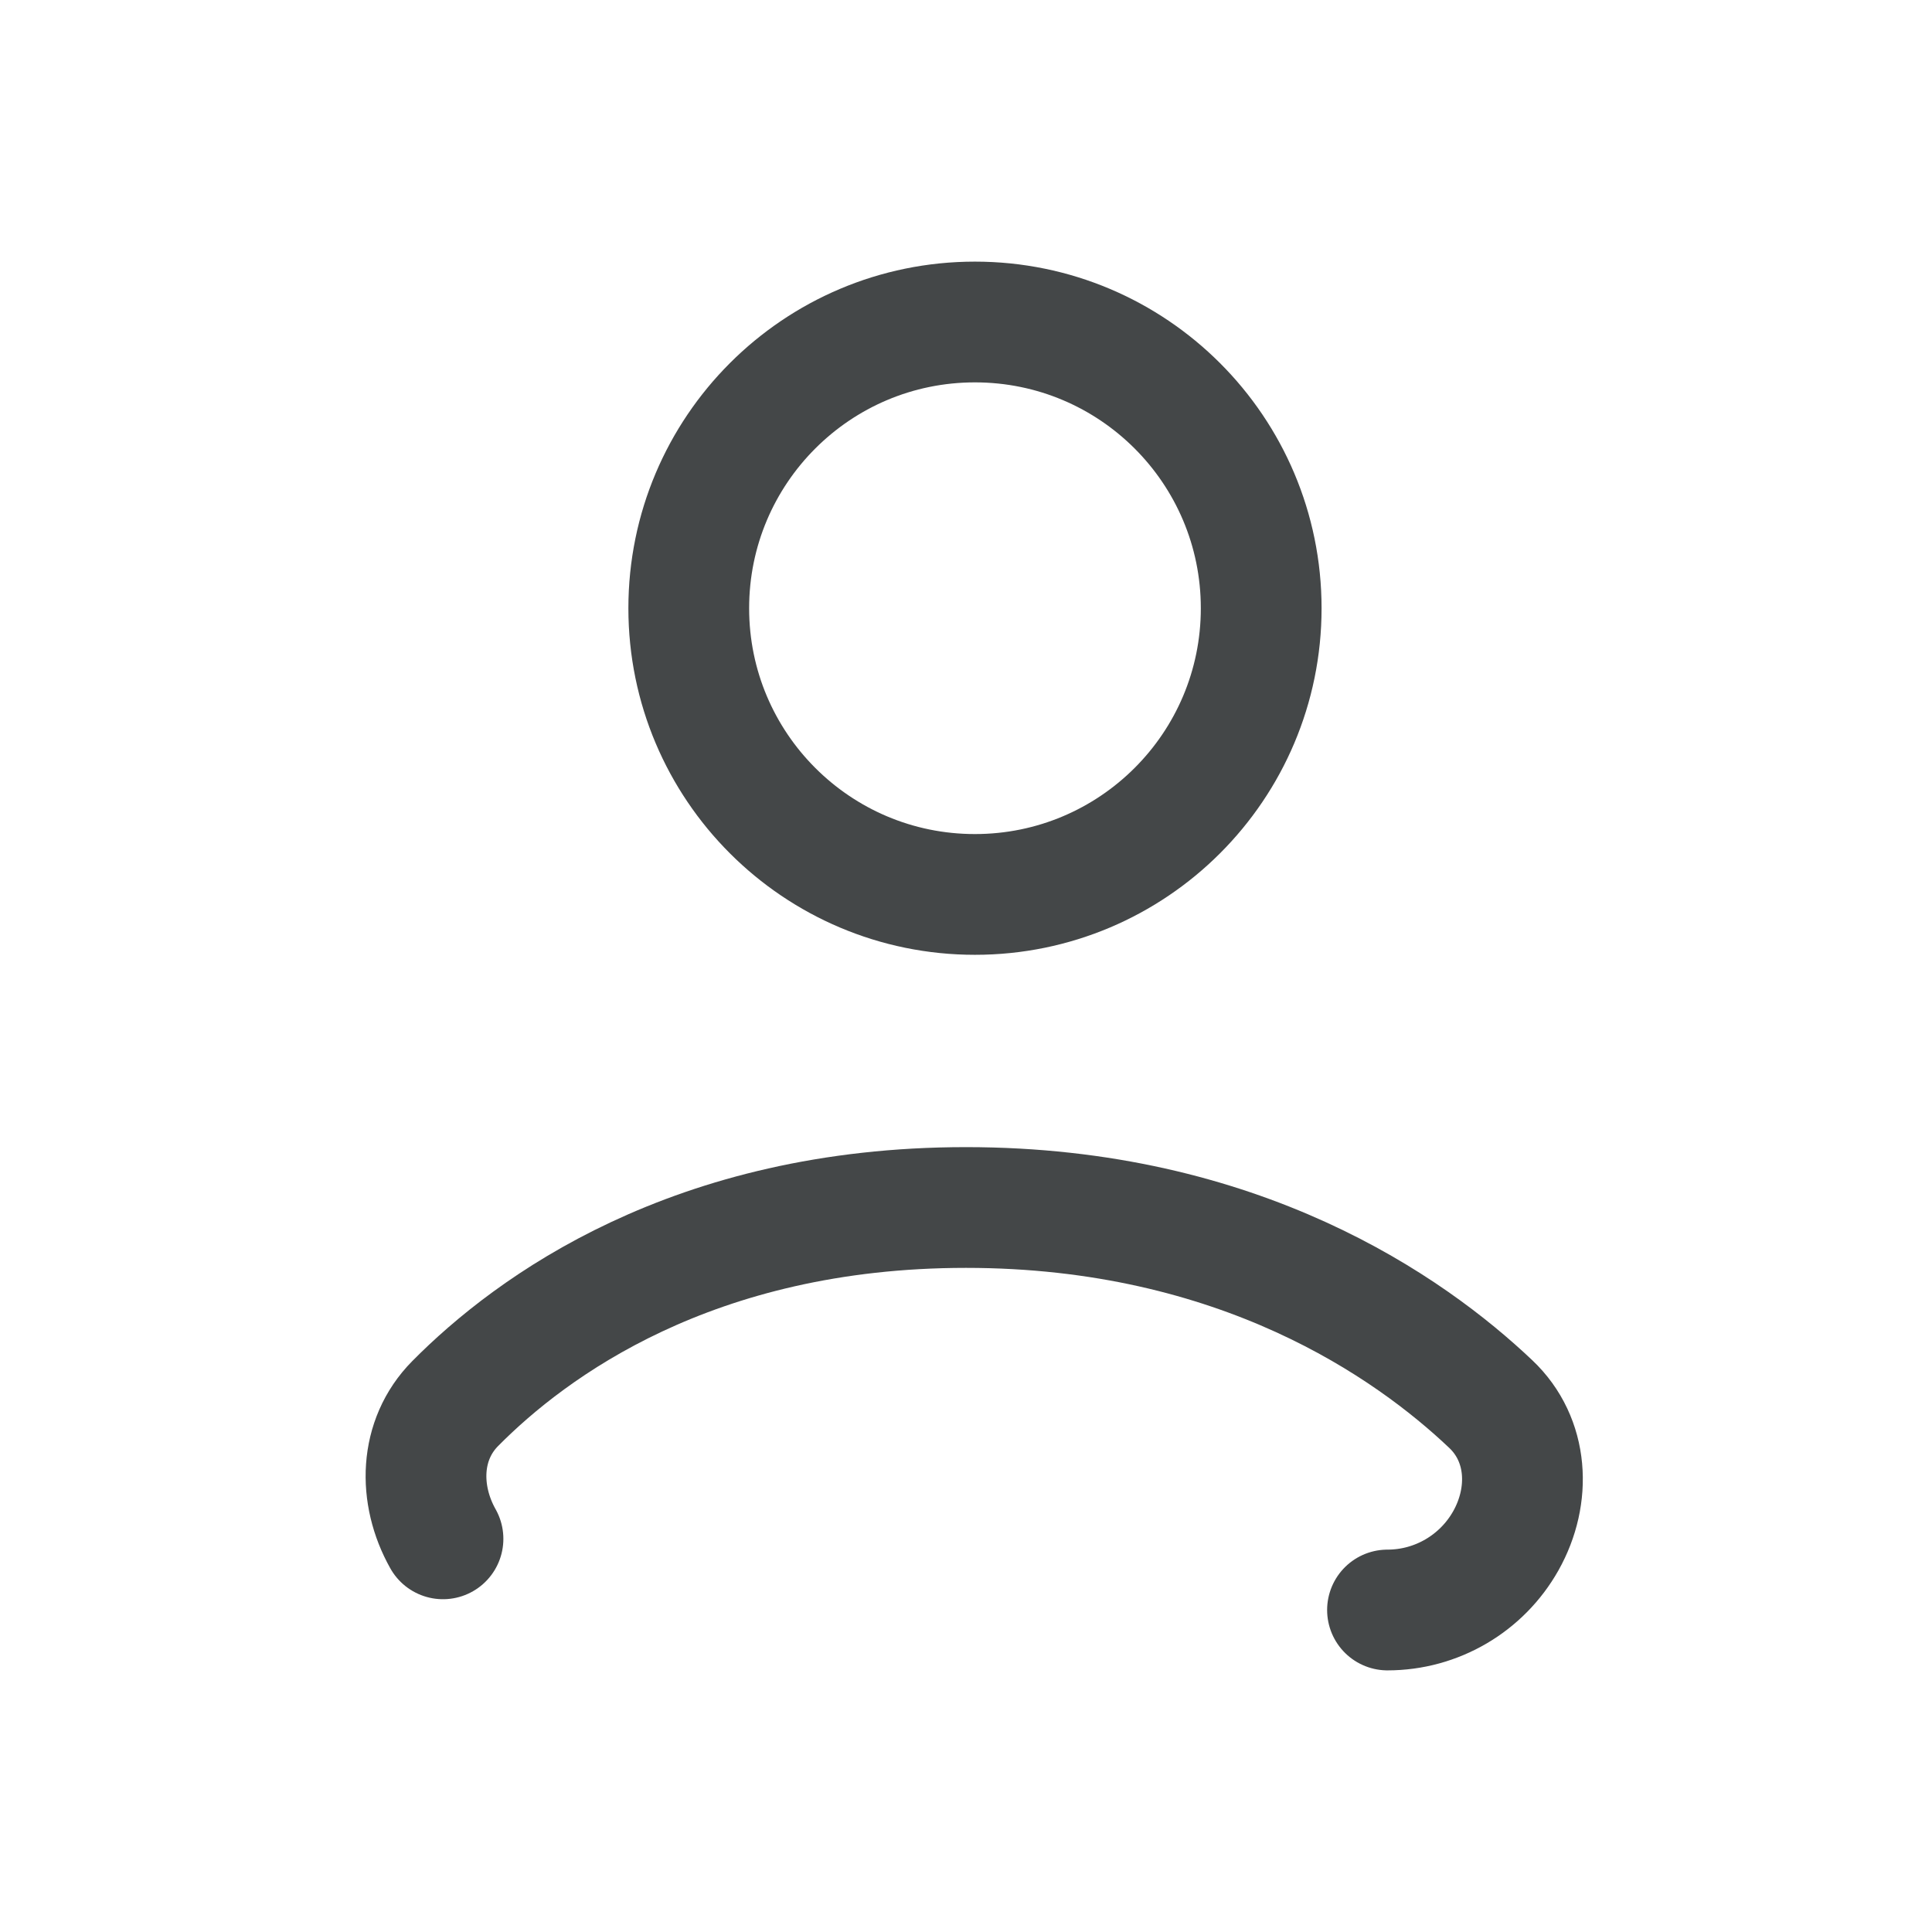
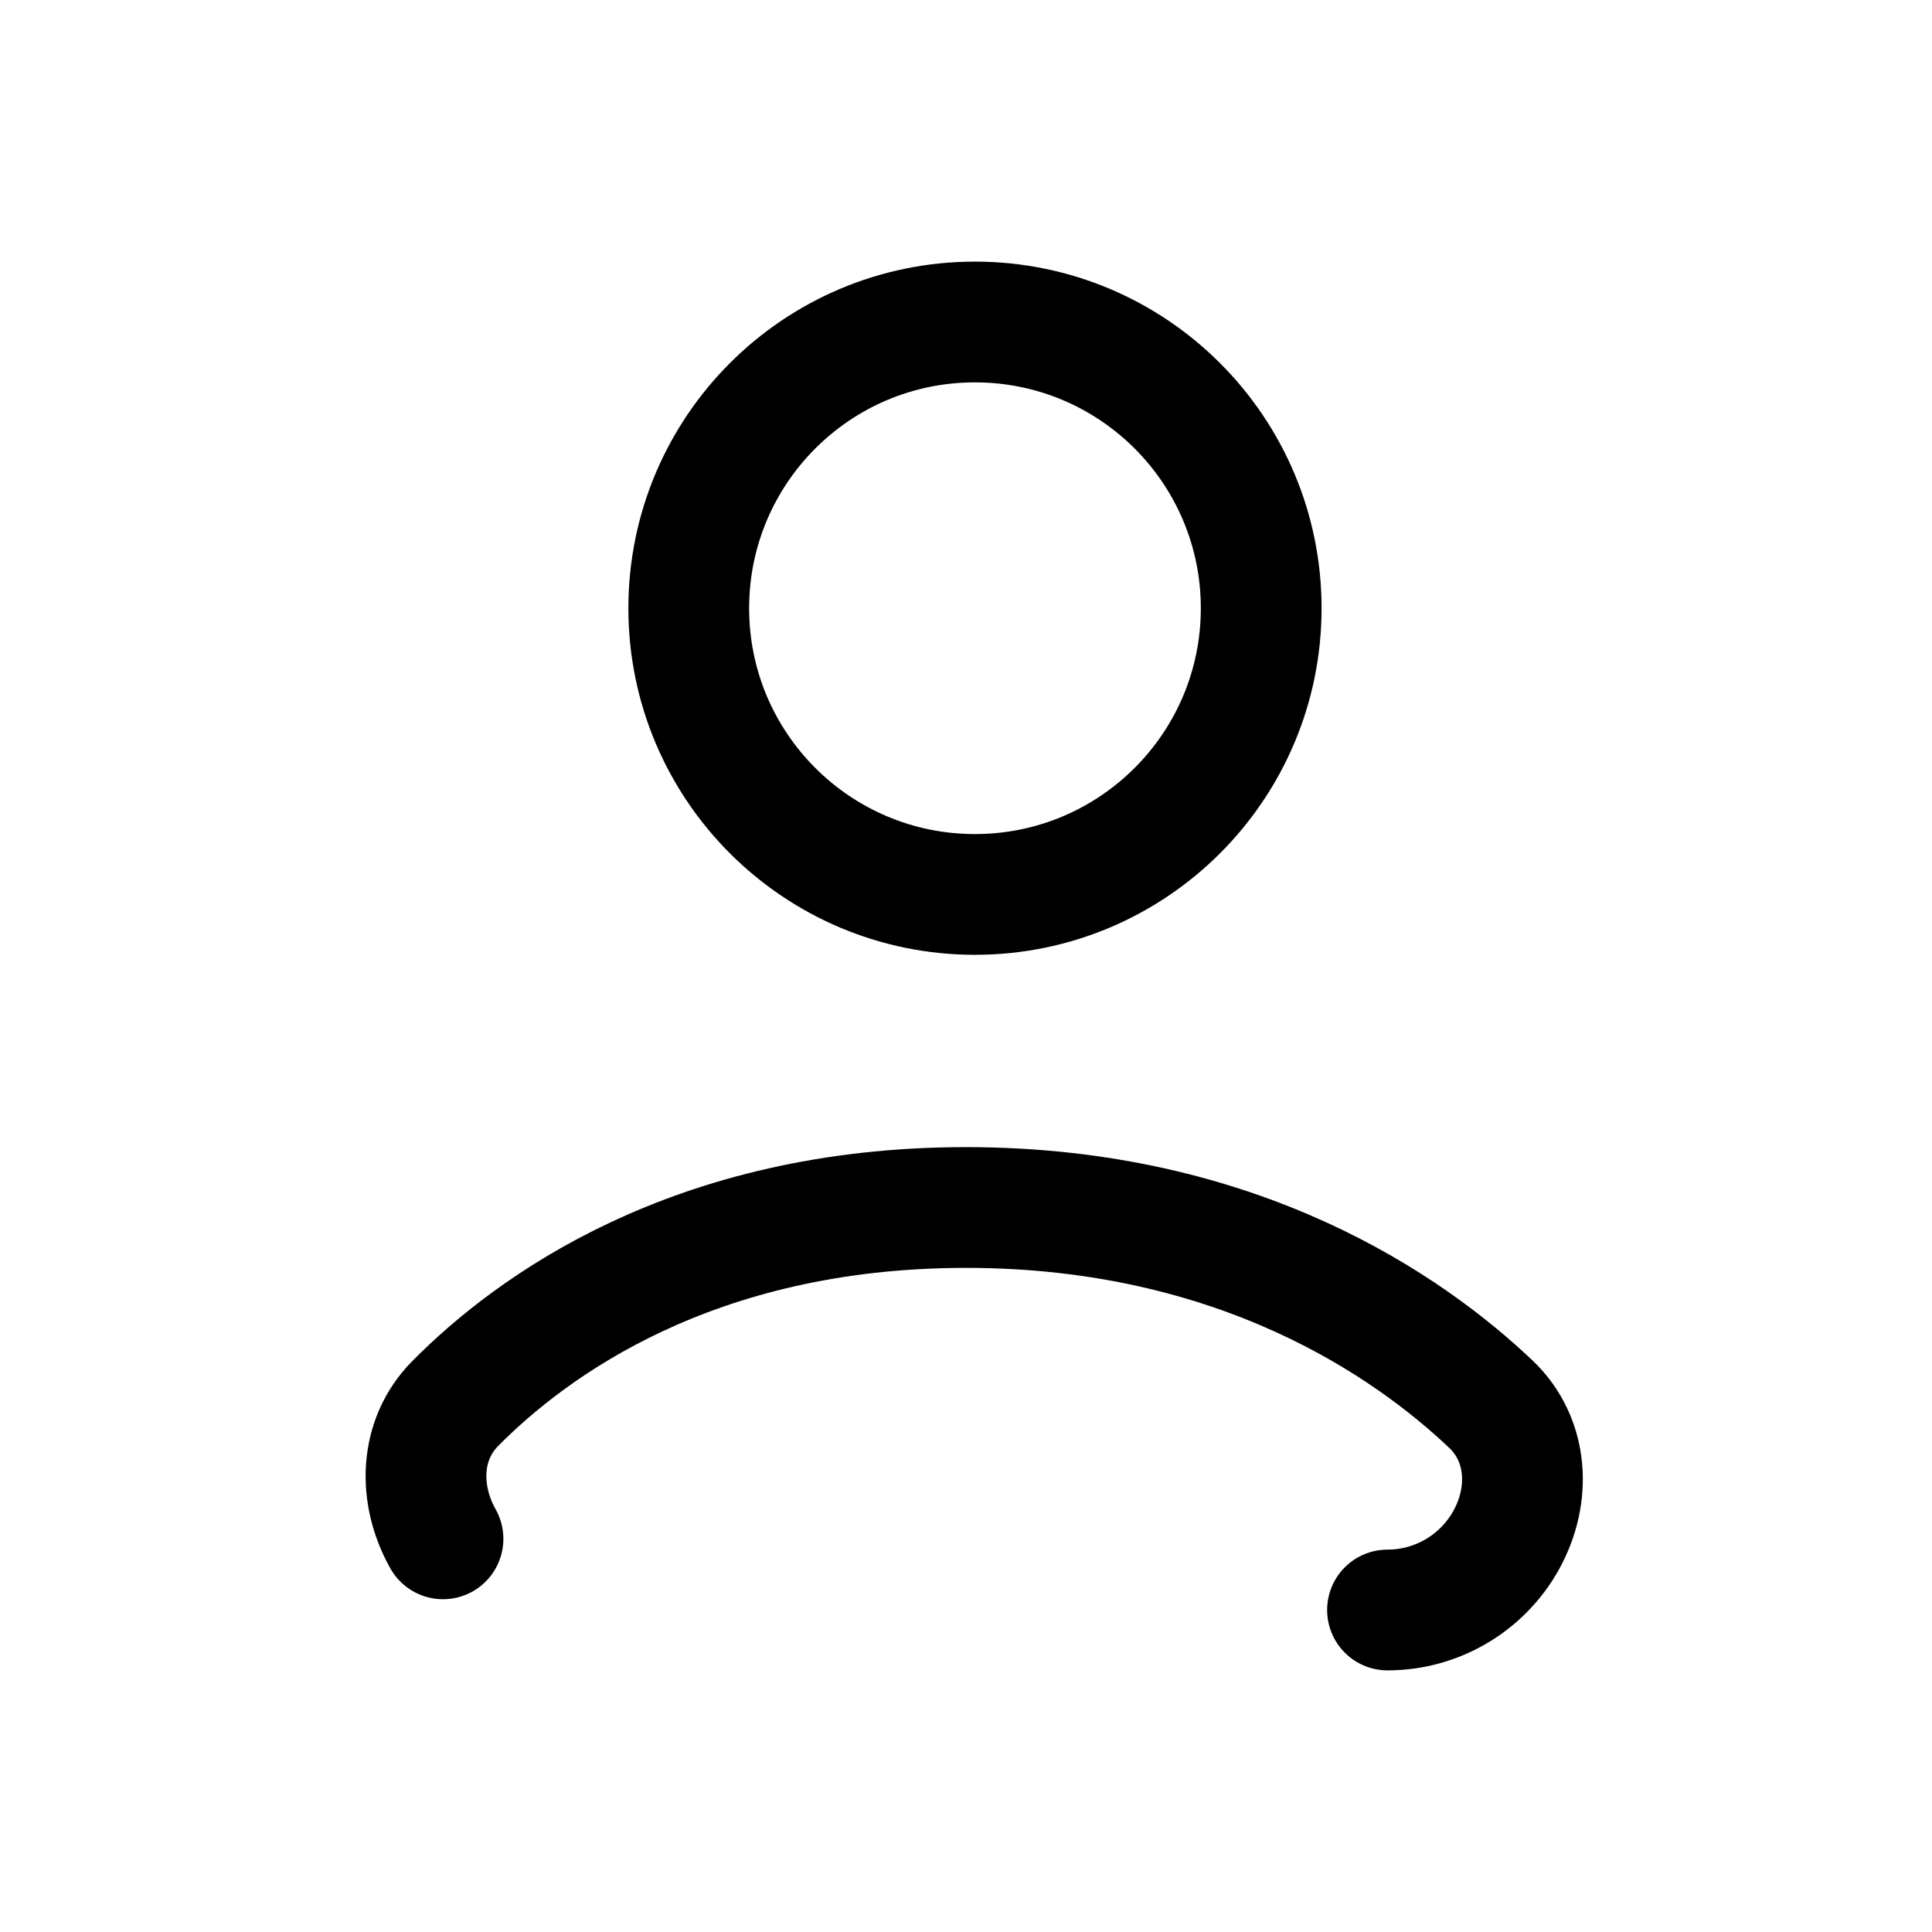
<svg xmlns="http://www.w3.org/2000/svg" width="24" height="24" viewBox="0 0 24 24" fill="none">
-   <path d="M17.236 20C17.845 20 18.407 19.671 18.706 19.14V19.14C19.022 18.578 18.987 17.885 18.519 17.442C17.513 16.488 15.398 15 12 15C8.608 15 6.597 16.483 5.654 17.436C5.209 17.886 5.193 18.565 5.503 19.116V19.116" stroke="#444748" stroke-width="1.5" stroke-linecap="round" stroke-linejoin="round" />
-   <path d="M12.111 11.111C14.075 11.111 15.667 9.519 15.667 7.556C15.667 5.592 14.075 4 12.111 4C10.147 4 8.556 5.592 8.556 7.556C8.556 9.519 10.147 11.111 12.111 11.111Z" stroke="#444748" stroke-width="1.5" stroke-linecap="round" stroke-linejoin="round" />
+   <path d="M17.236 20C17.845 20 18.407 19.671 18.706 19.14V19.14C19.022 18.578 18.987 17.885 18.519 17.442C17.513 16.488 15.398 15 12 15C8.608 15 6.597 16.483 5.654 17.436C5.209 17.886 5.193 18.565 5.503 19.116V19.116" stroke="black" stroke-width="1.5" stroke-linecap="round" stroke-linejoin="round" />
+   <path d="M12.111 11.111C14.075 11.111 15.667 9.519 15.667 7.556C15.667 5.592 14.075 4 12.111 4C10.147 4 8.556 5.592 8.556 7.556C8.556 9.519 10.147 11.111 12.111 11.111Z" stroke="black" stroke-width="1.5" stroke-linecap="round" stroke-linejoin="round" />
</svg>
